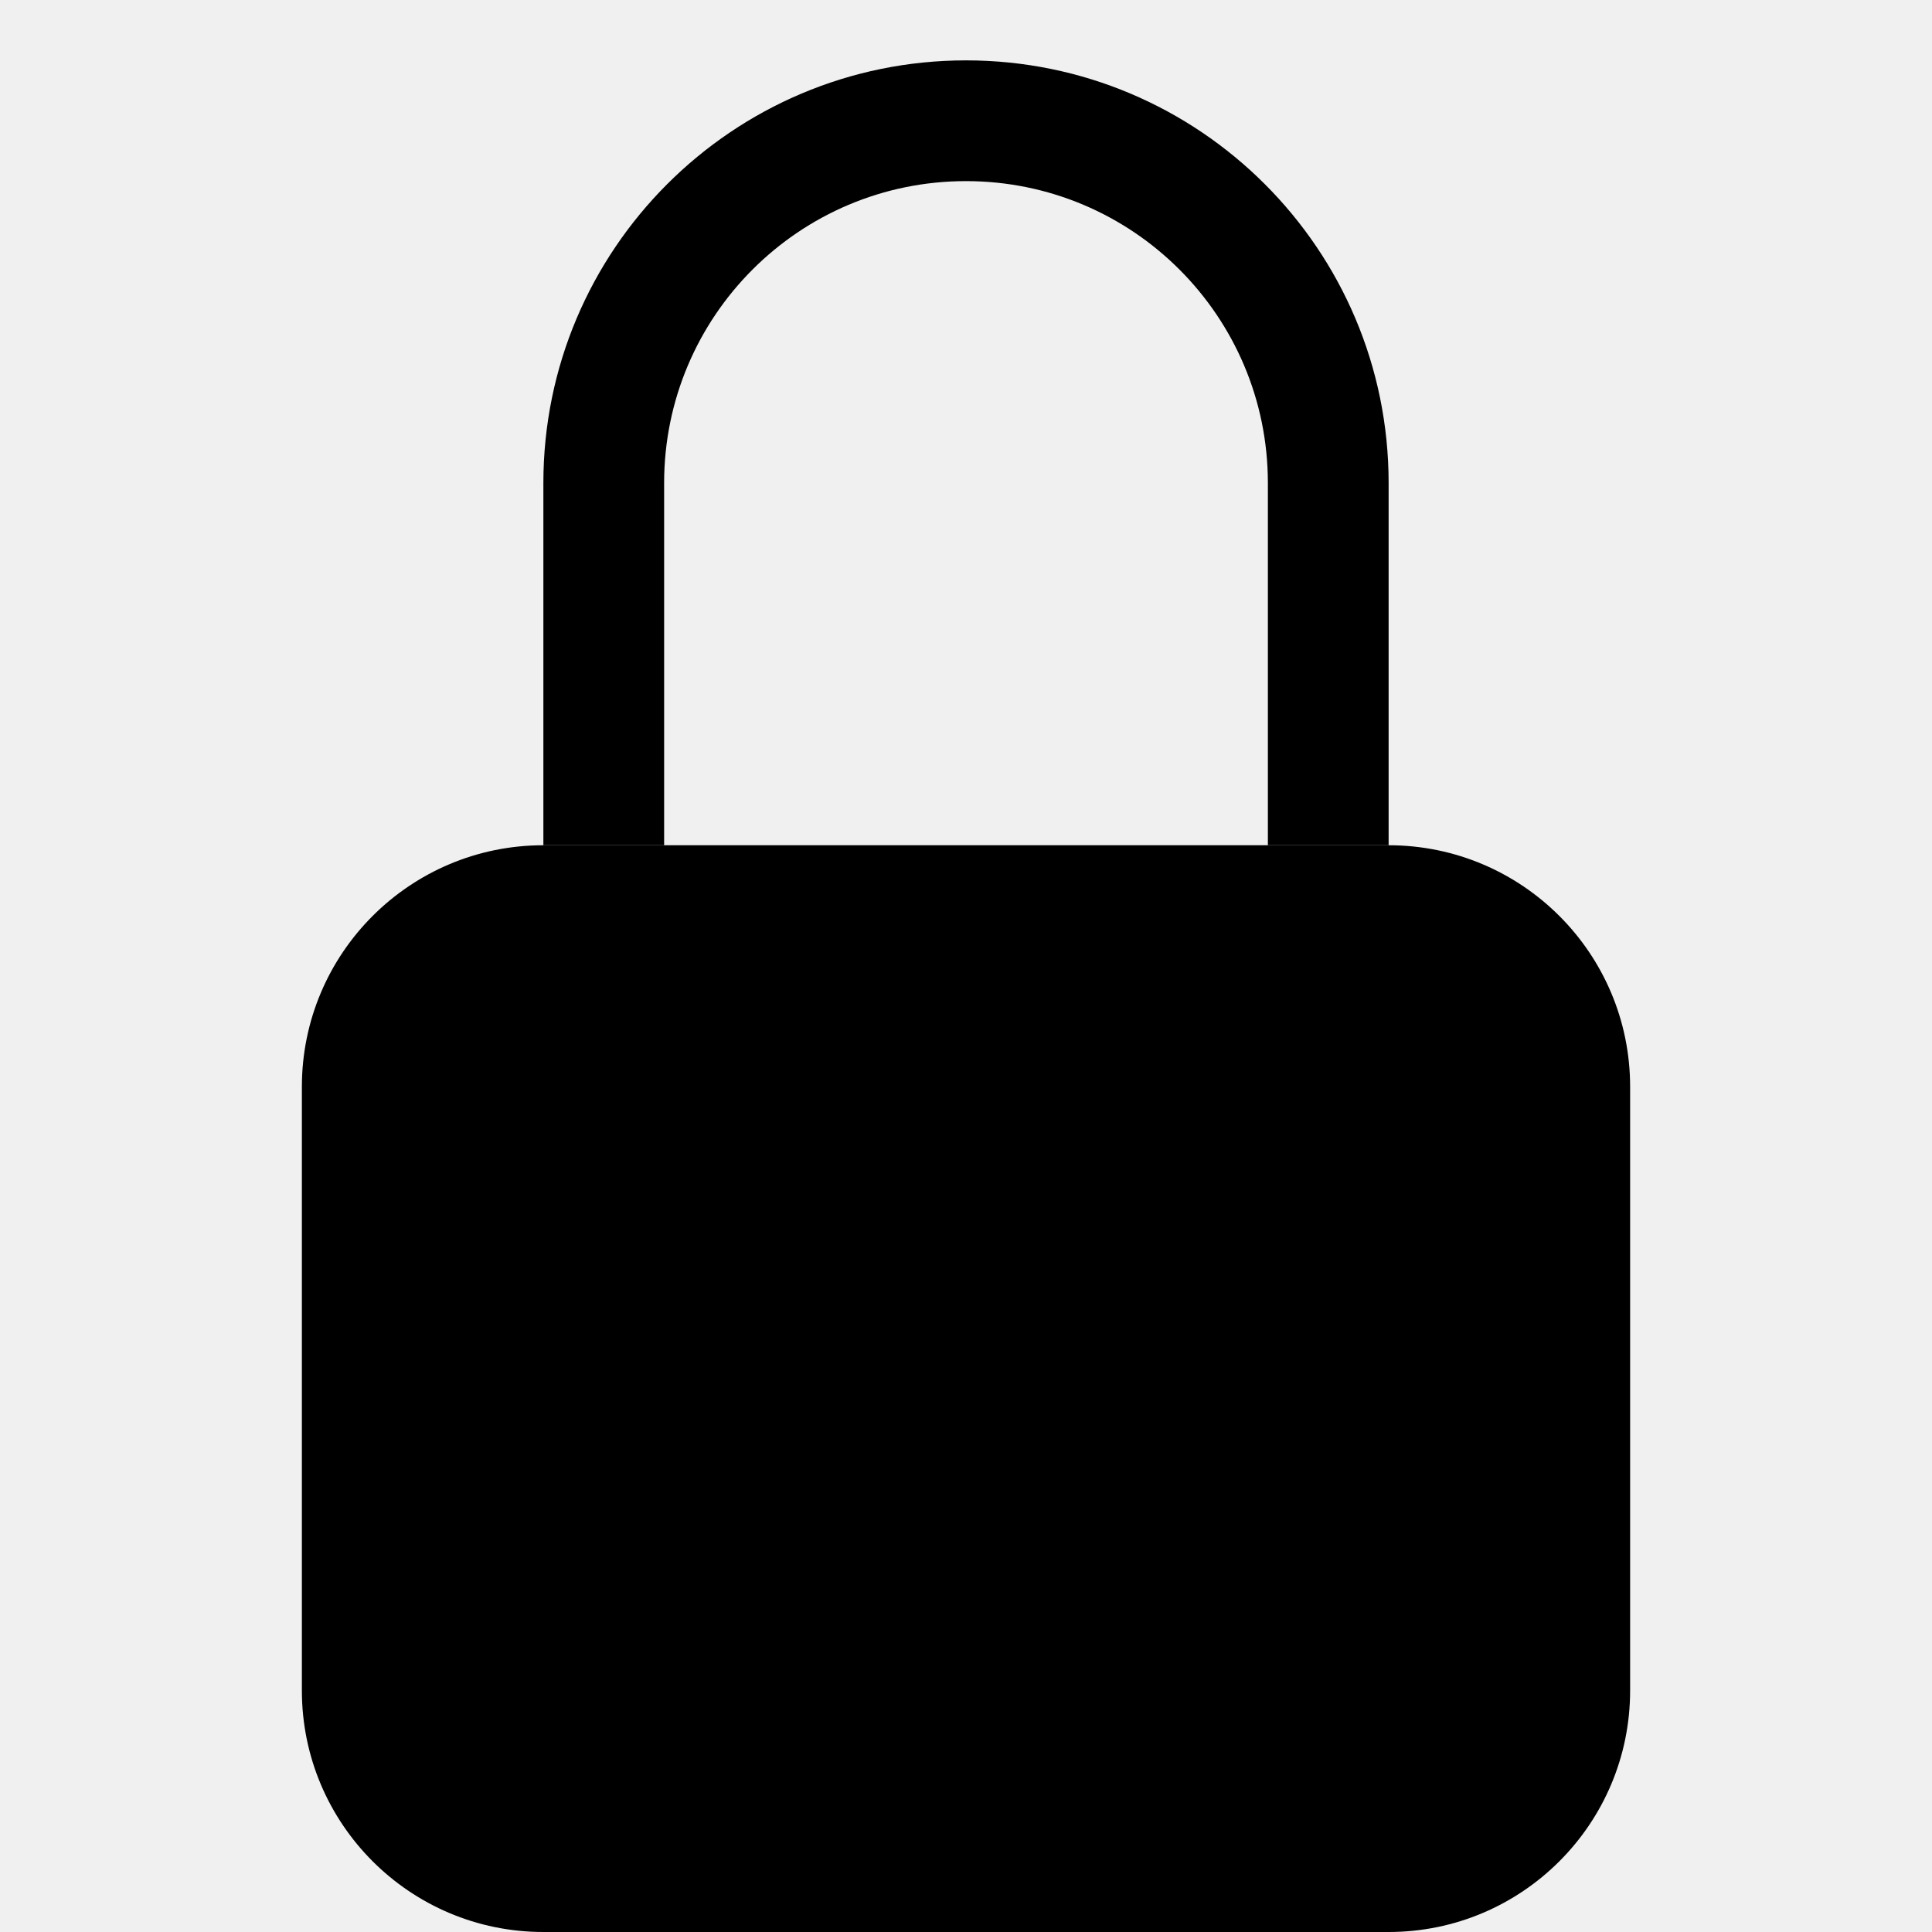
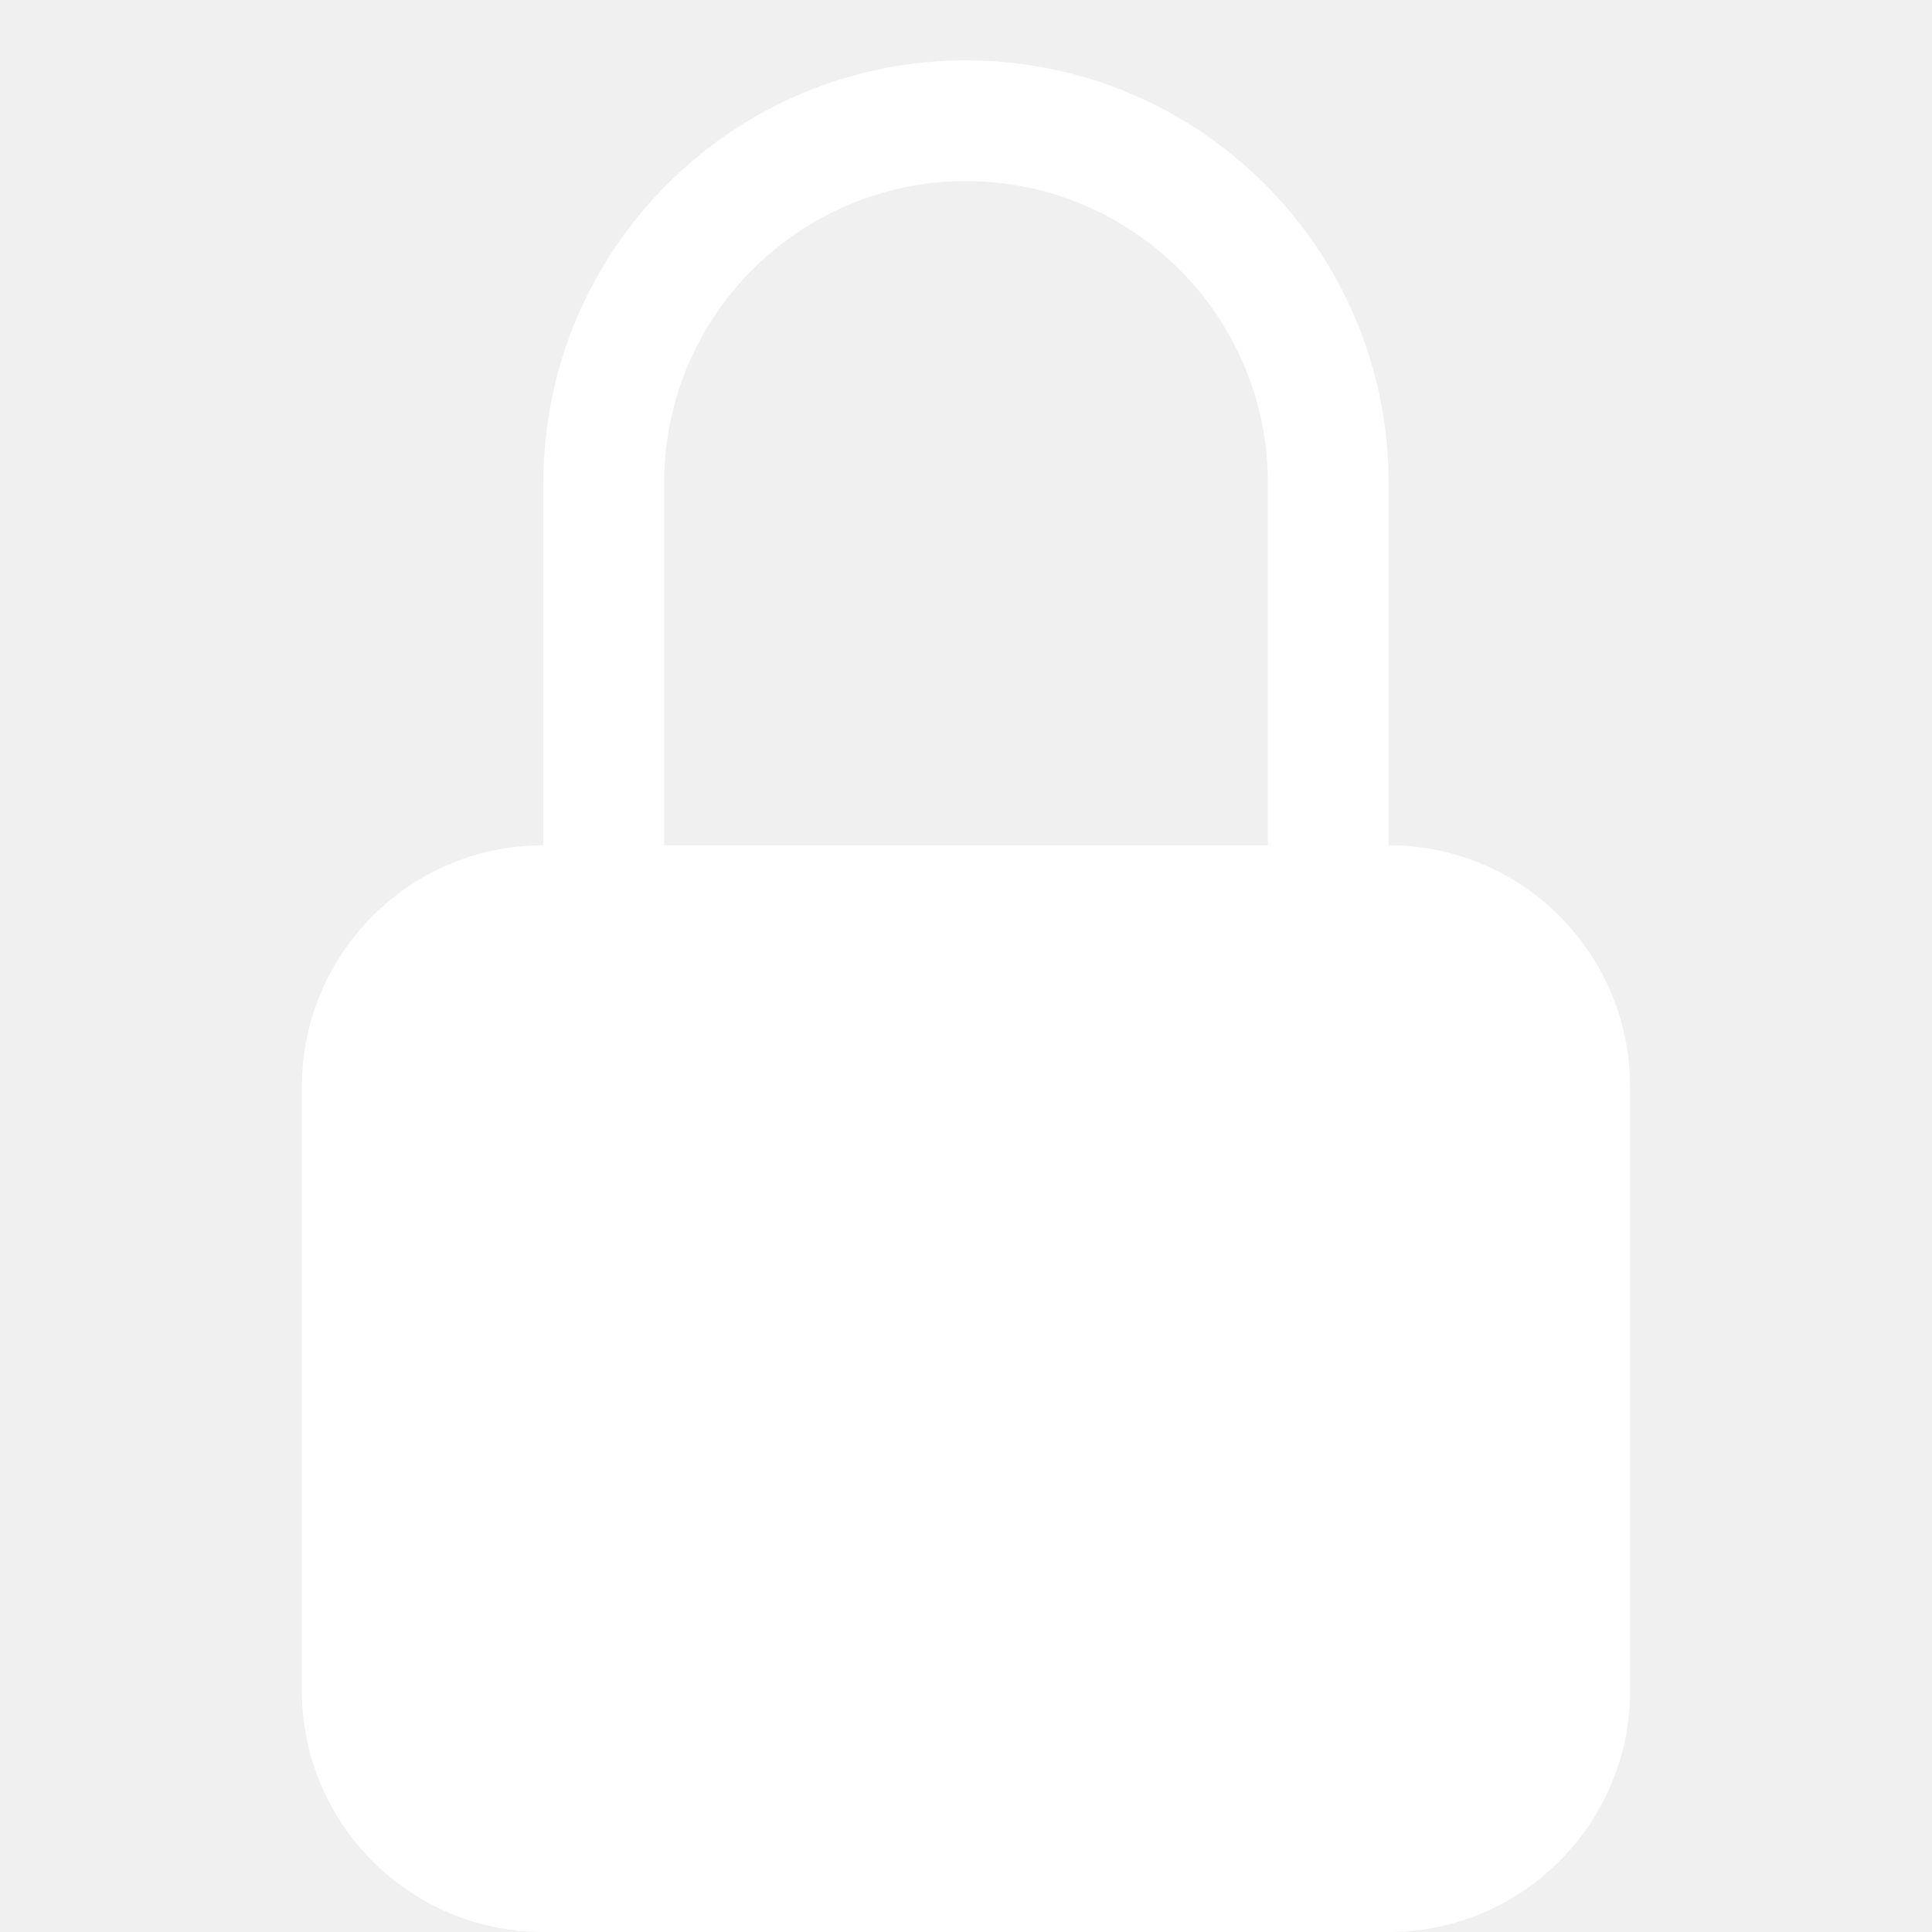
- <svg xmlns="http://www.w3.org/2000/svg" width="1em" height="1em" viewBox="0 0 16 16" class="bi bi-lock-fill" fill="currentColor">
+ <svg xmlns="http://www.w3.org/2000/svg" width="1em" height="1em" viewBox="0 0 16 16" class="bi bi-lock-fill" fill="#fff">
  <path d="M2.5 9a2 2 0 0 1 2-2h7a2 2 0 0 1 2 2v5a2 2 0 0 1-2 2h-7a2 2 0 0 1-2-2V9z" />
  <path fill-rule="evenodd" d="M4.5 4a3.5 3.5 0 1 1 7 0v3h-1V4a2.5 2.5 0 0 0-5 0v3h-1V4z" />
</svg>
